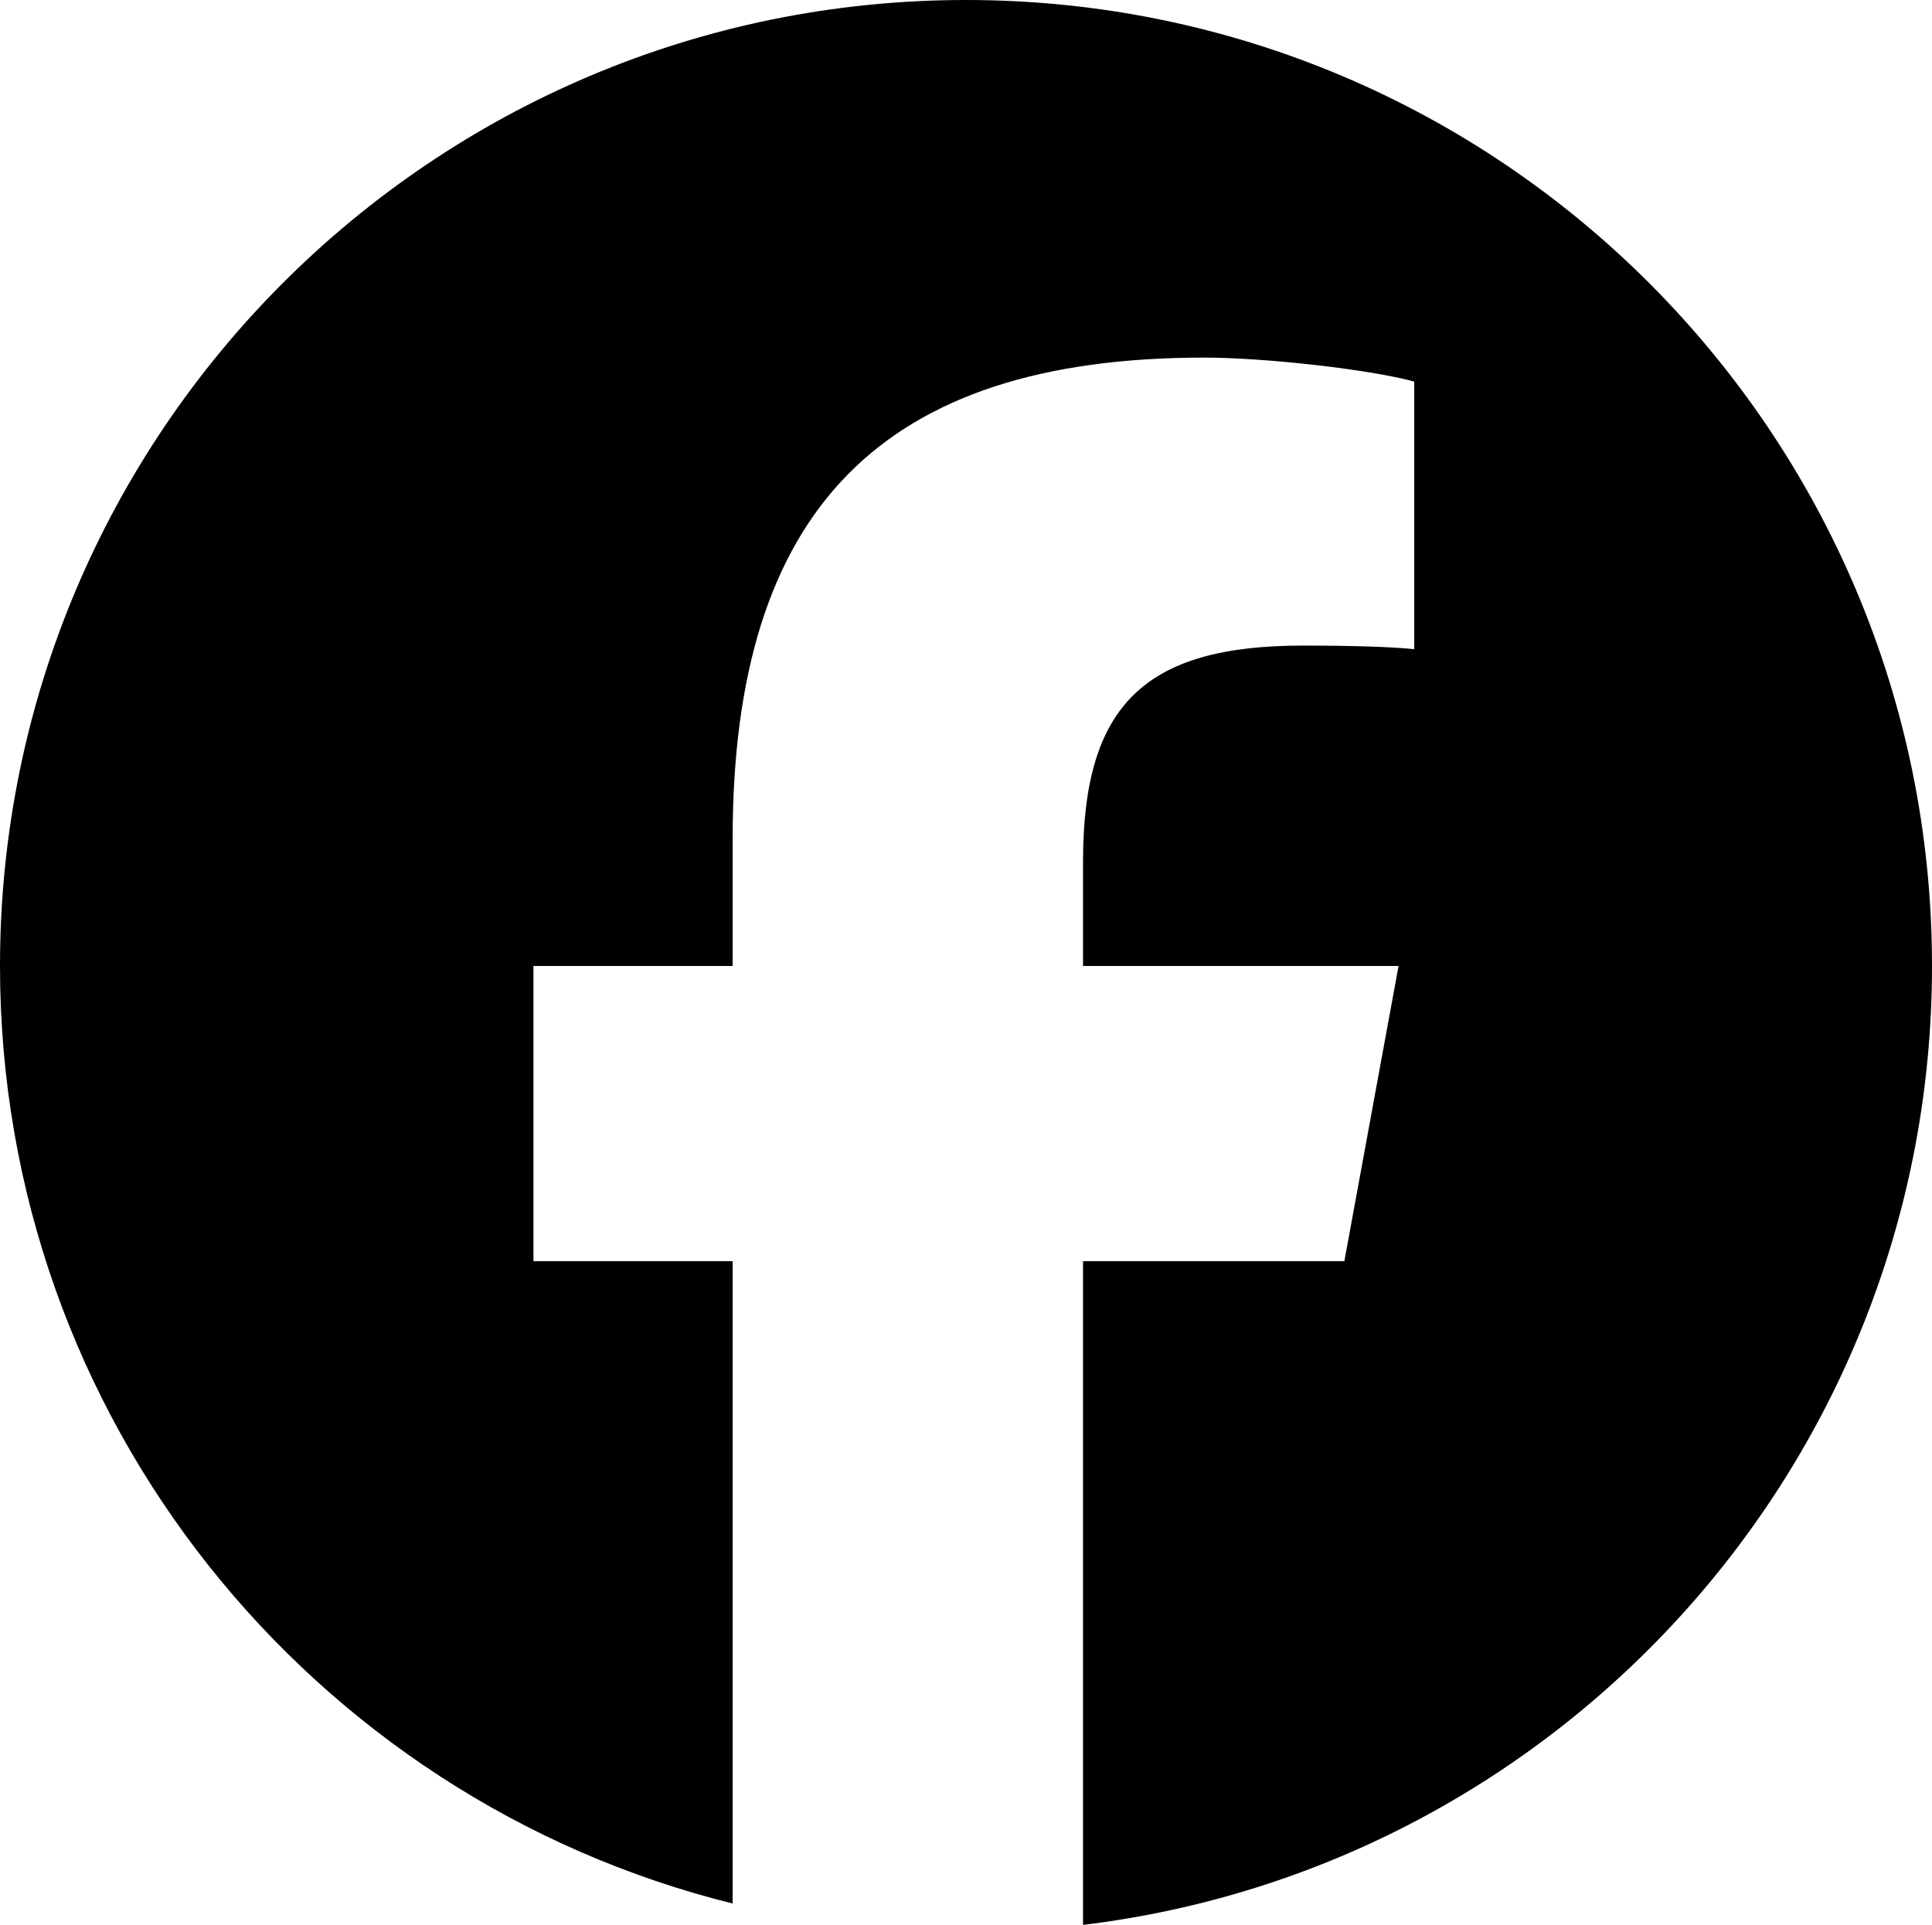
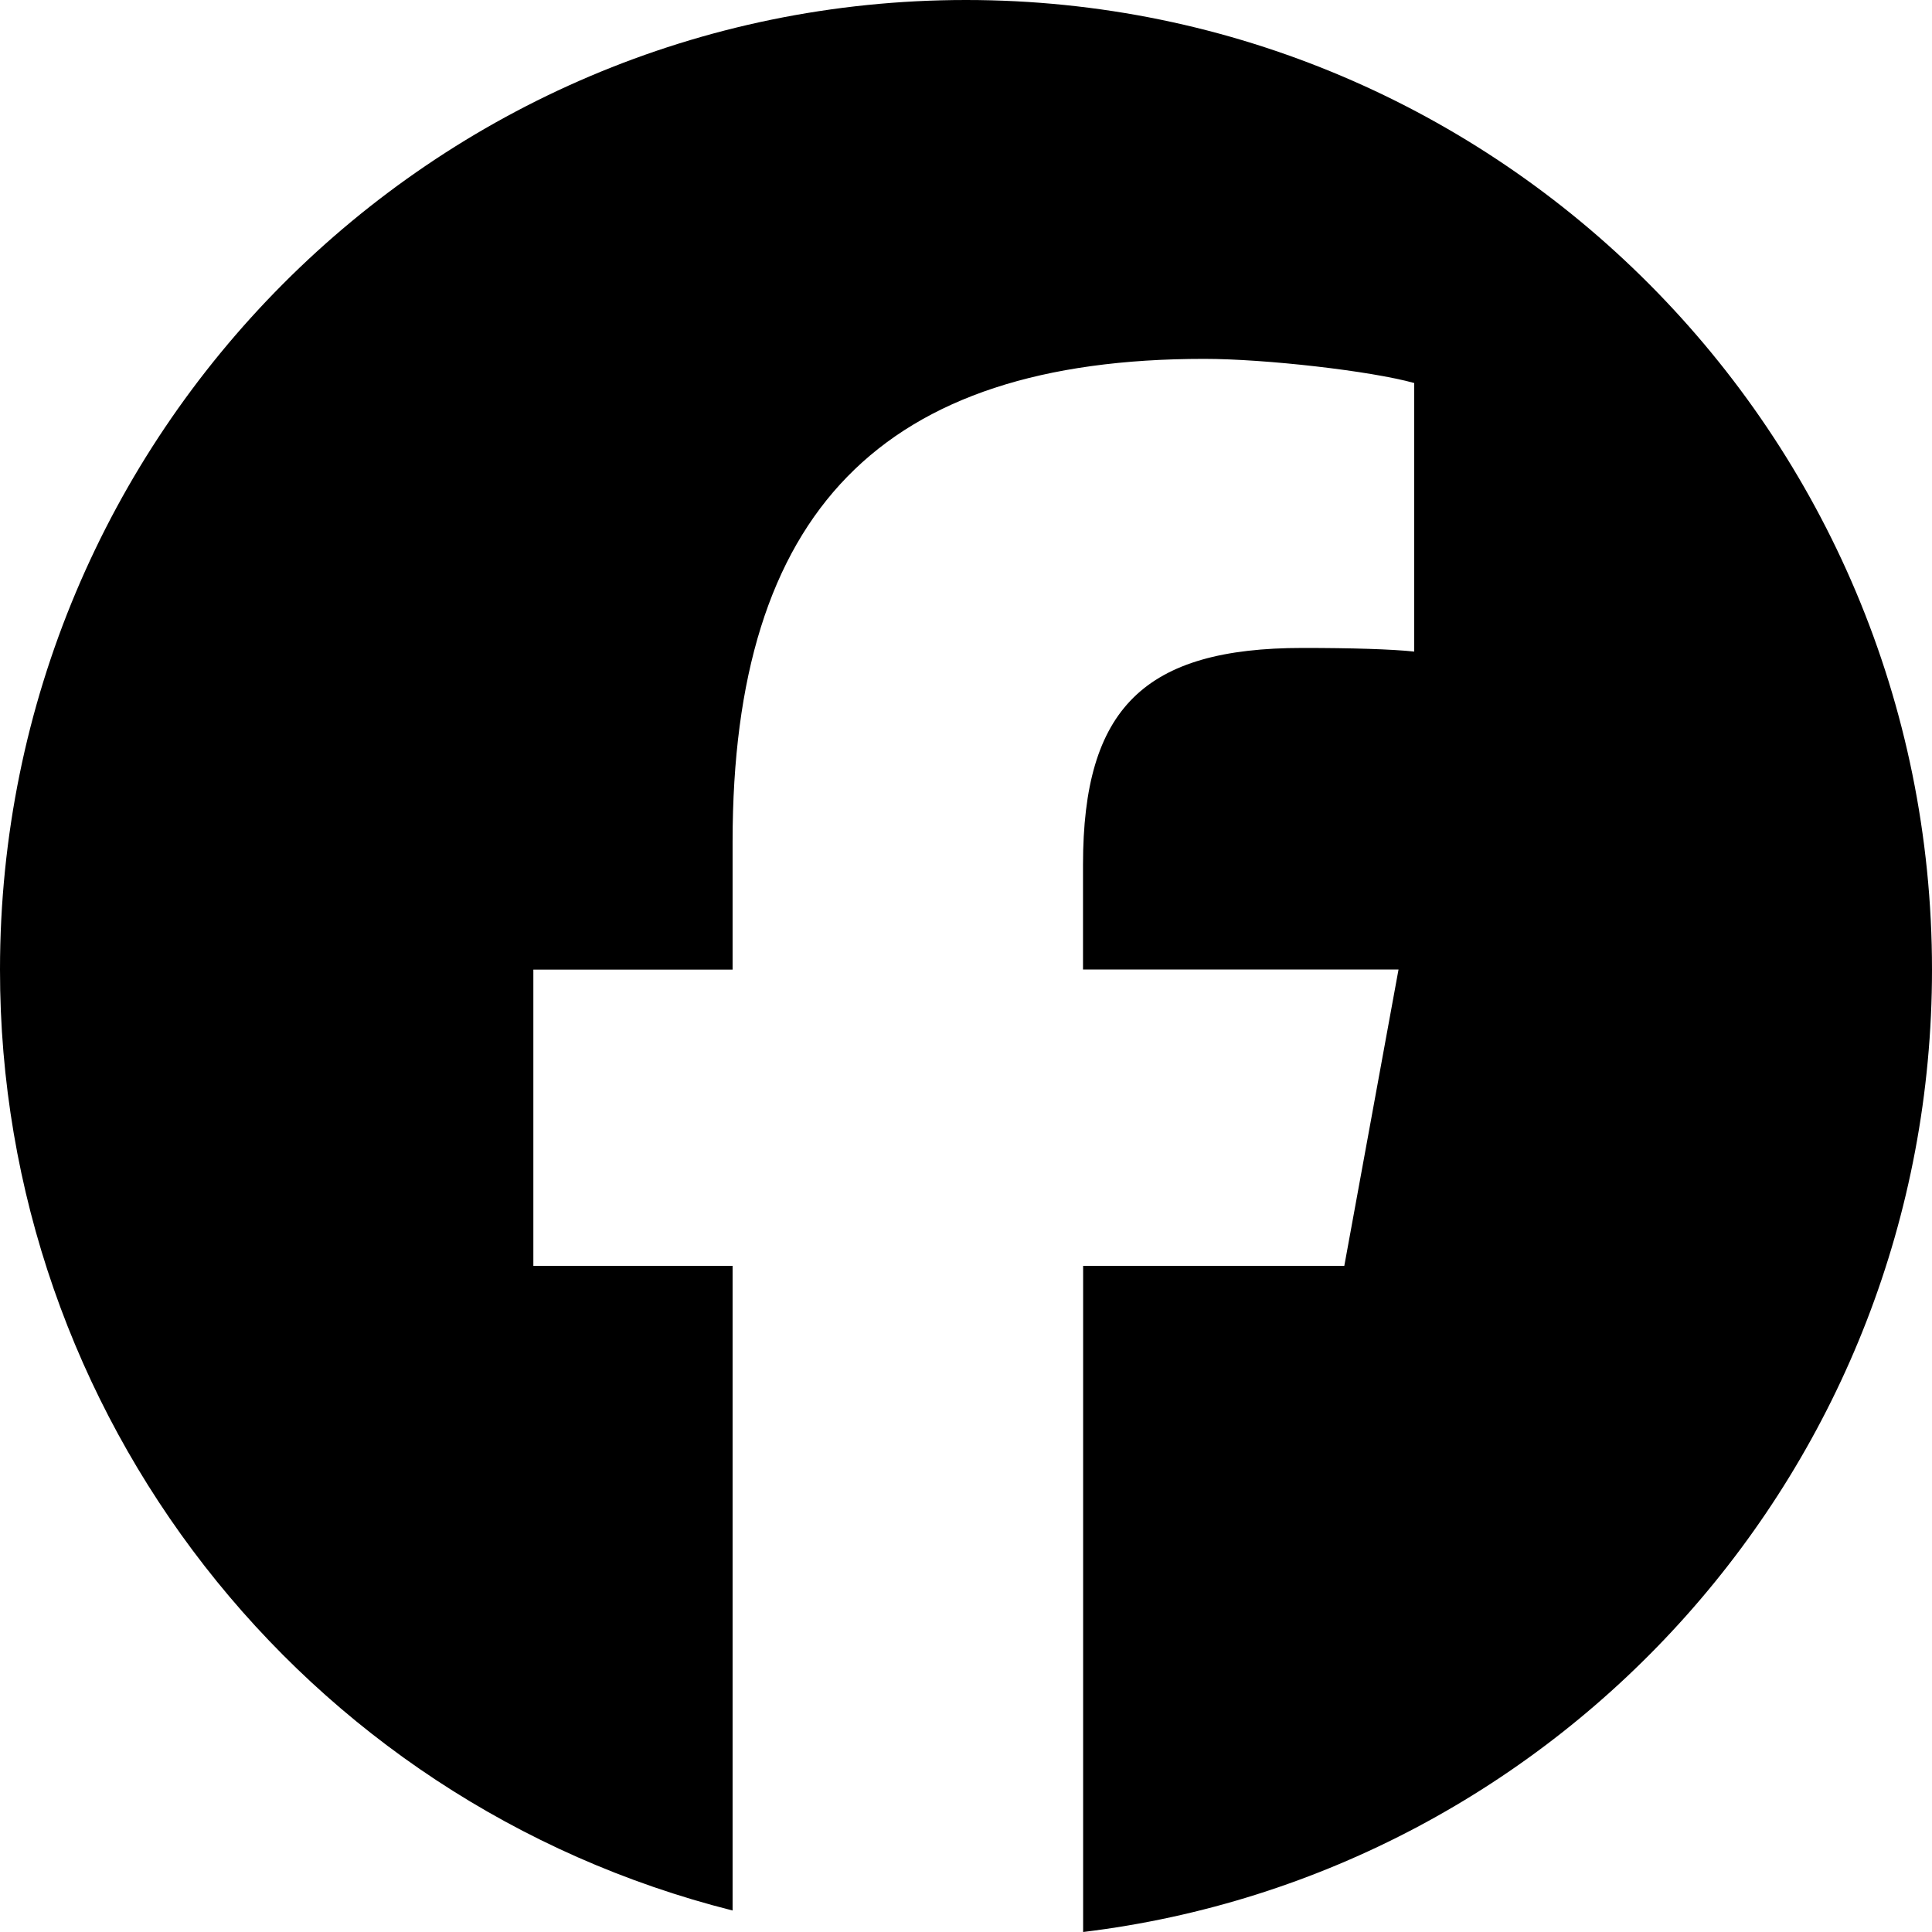
- <svg xmlns="http://www.w3.org/2000/svg" width="666.665" height="664.224" viewBox="0 0 666.665 664.224">
-   <path d="M666.665 333.333C666.665 149.237 517.427 0 333.333 0 149.237 0 0 149.238 0 333.333c0 156.326 107.62 287.495 252.807 323.516V435.194h-68.735V333.332h68.735v-43.891c0-113.456 51.344-166.043 162.73-166.043 21.118 0 57.556 4.14 72.463 8.282v92.338c-7.868-.828-21.532-1.243-38.51-1.243-54.656 0-75.775 20.704-75.775 74.534v36.023h108.878L463.89 435.194h-90.175v229.03c165.048-19.935 292.95-160.468 292.95-330.892" />
+ <svg xmlns="http://www.w3.org/2000/svg" width="16" height="16" viewBox="0 0 16 16">
+   <path d="M16 8.03C16 3.594 12.418 0 8 0S0 3.595 0 8.03a8.03 8.03 0 0 0 6.067 7.792v-5.339h-1.65V8.03h1.65V6.972c0-2.733 1.233-4 3.906-4 .507 0 1.381.1 1.739.2v2.224c-.189-.02-.517-.03-.924-.03-1.312 0-1.819.499-1.819 1.796v.867h2.613l-.449 2.454H8.97V16c3.96-.48 7.03-3.865 7.03-7.97" />
</svg>
